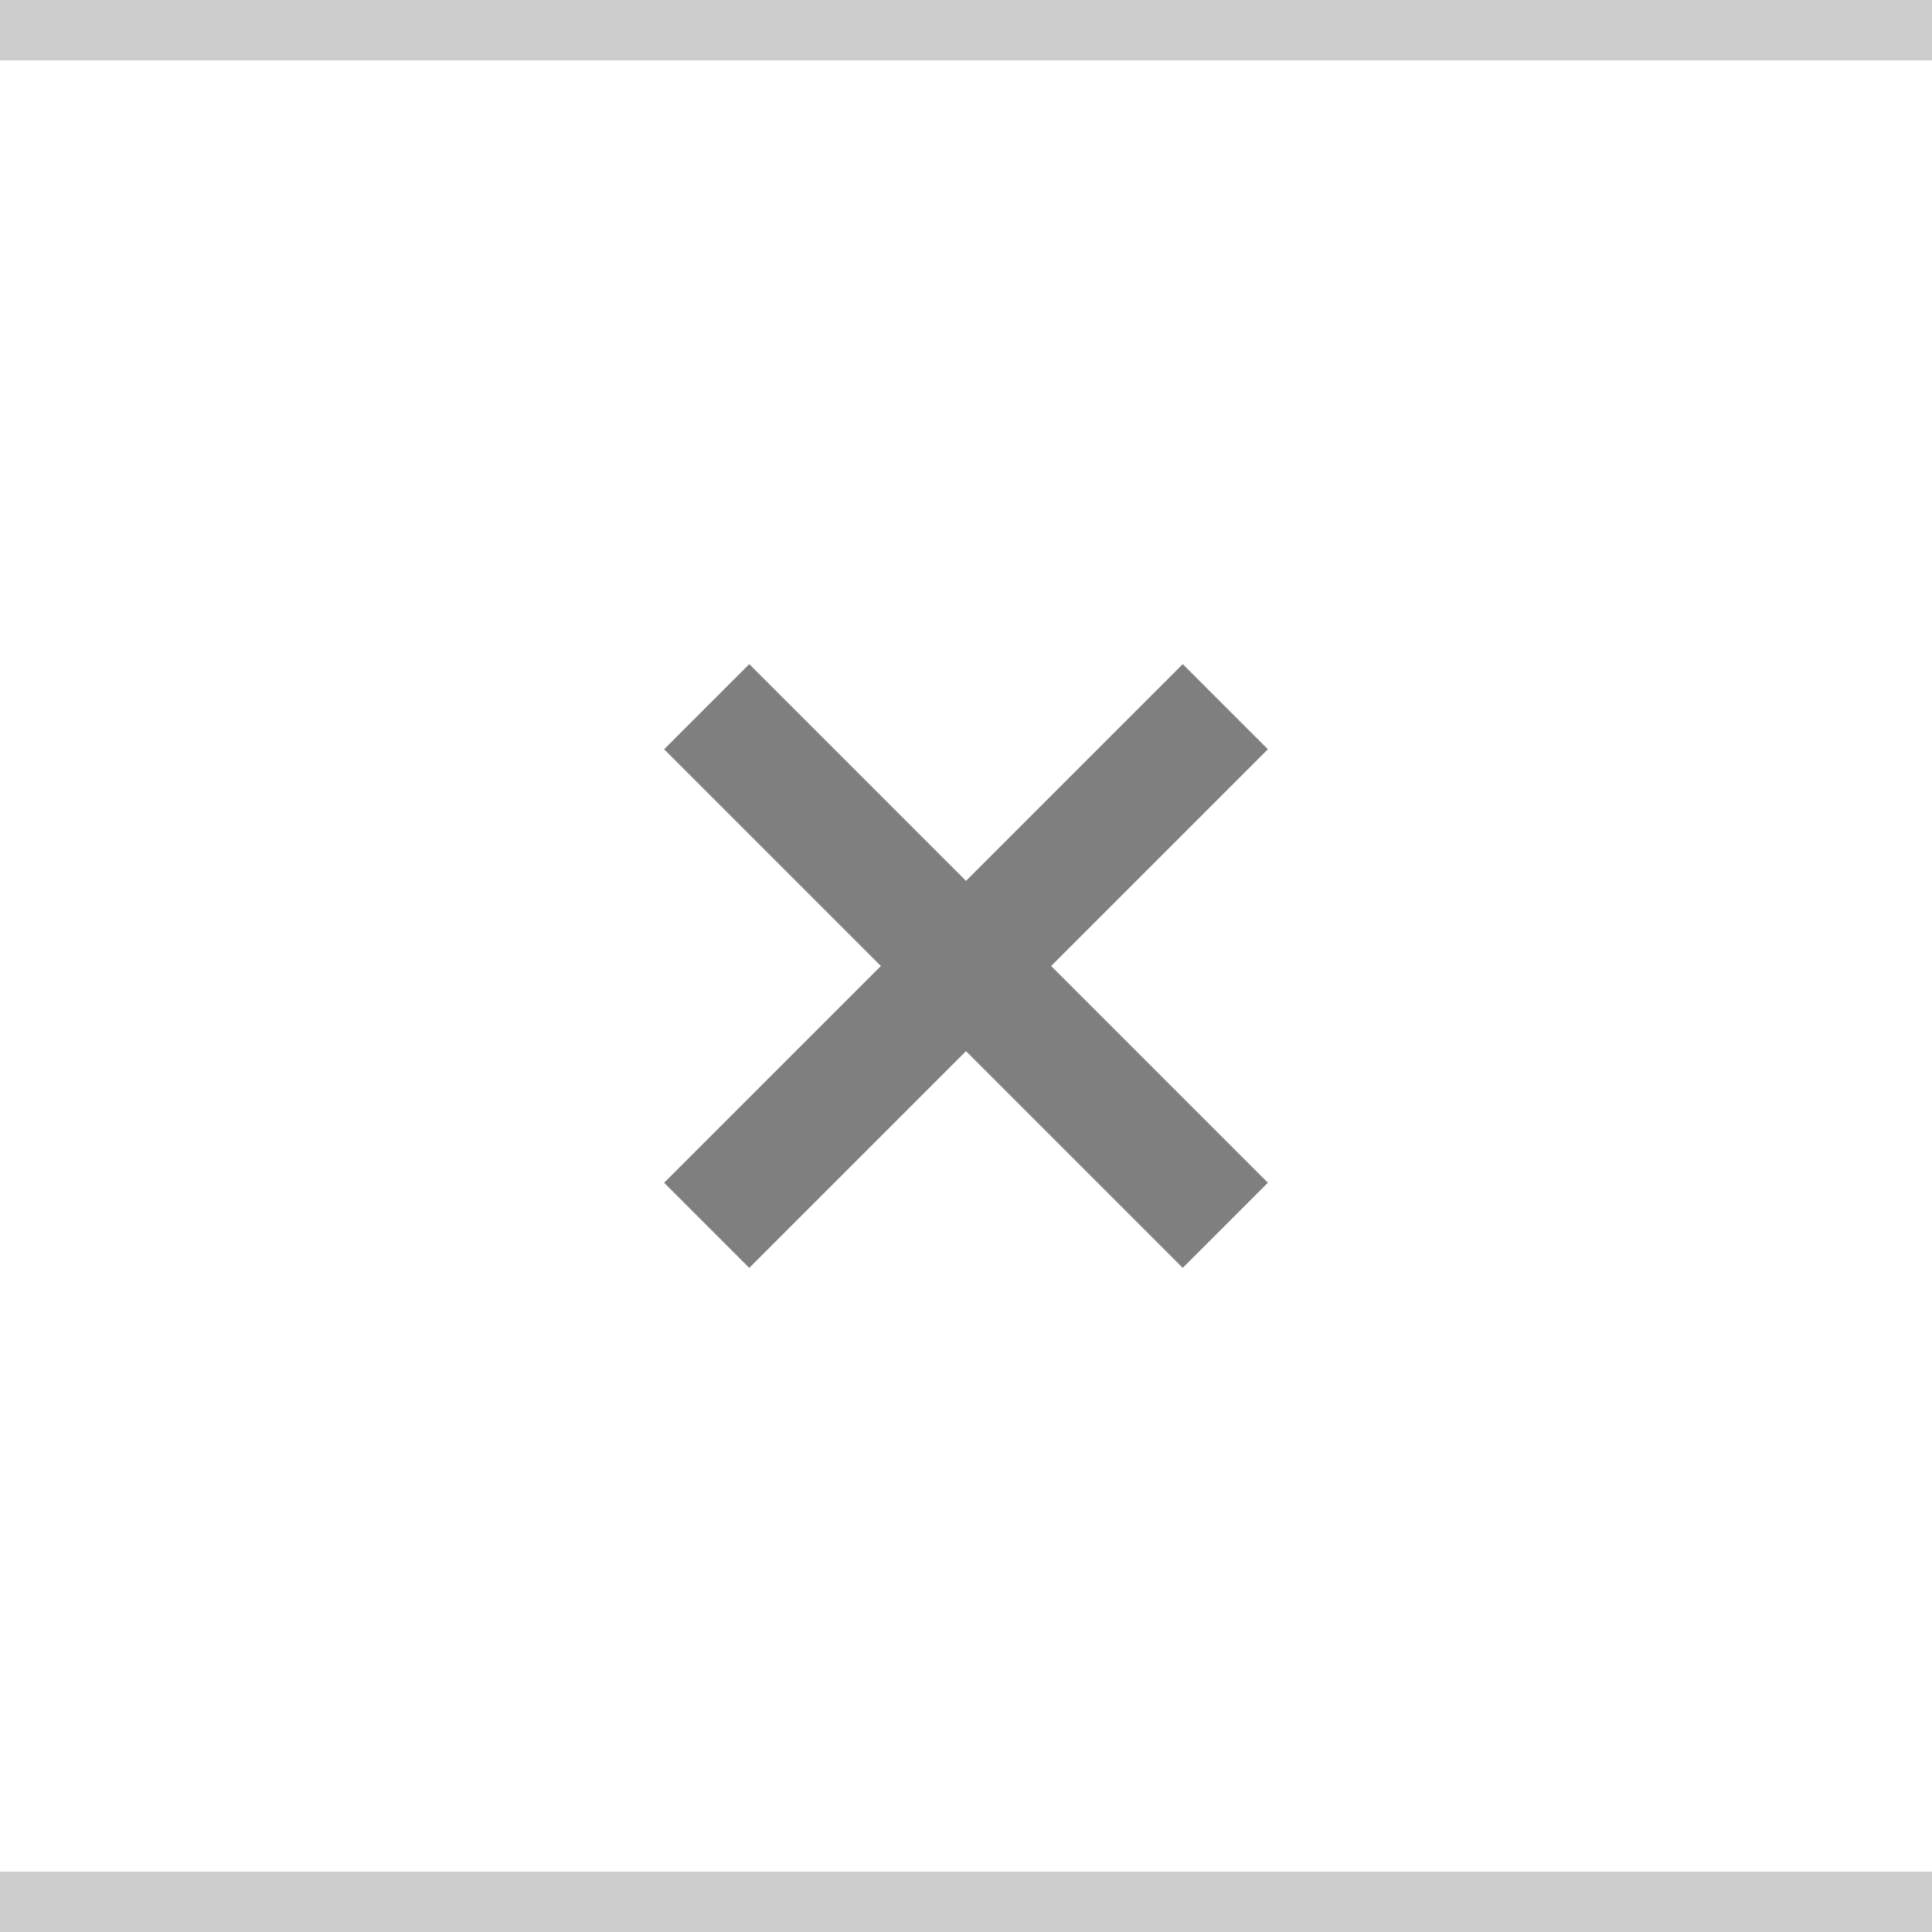
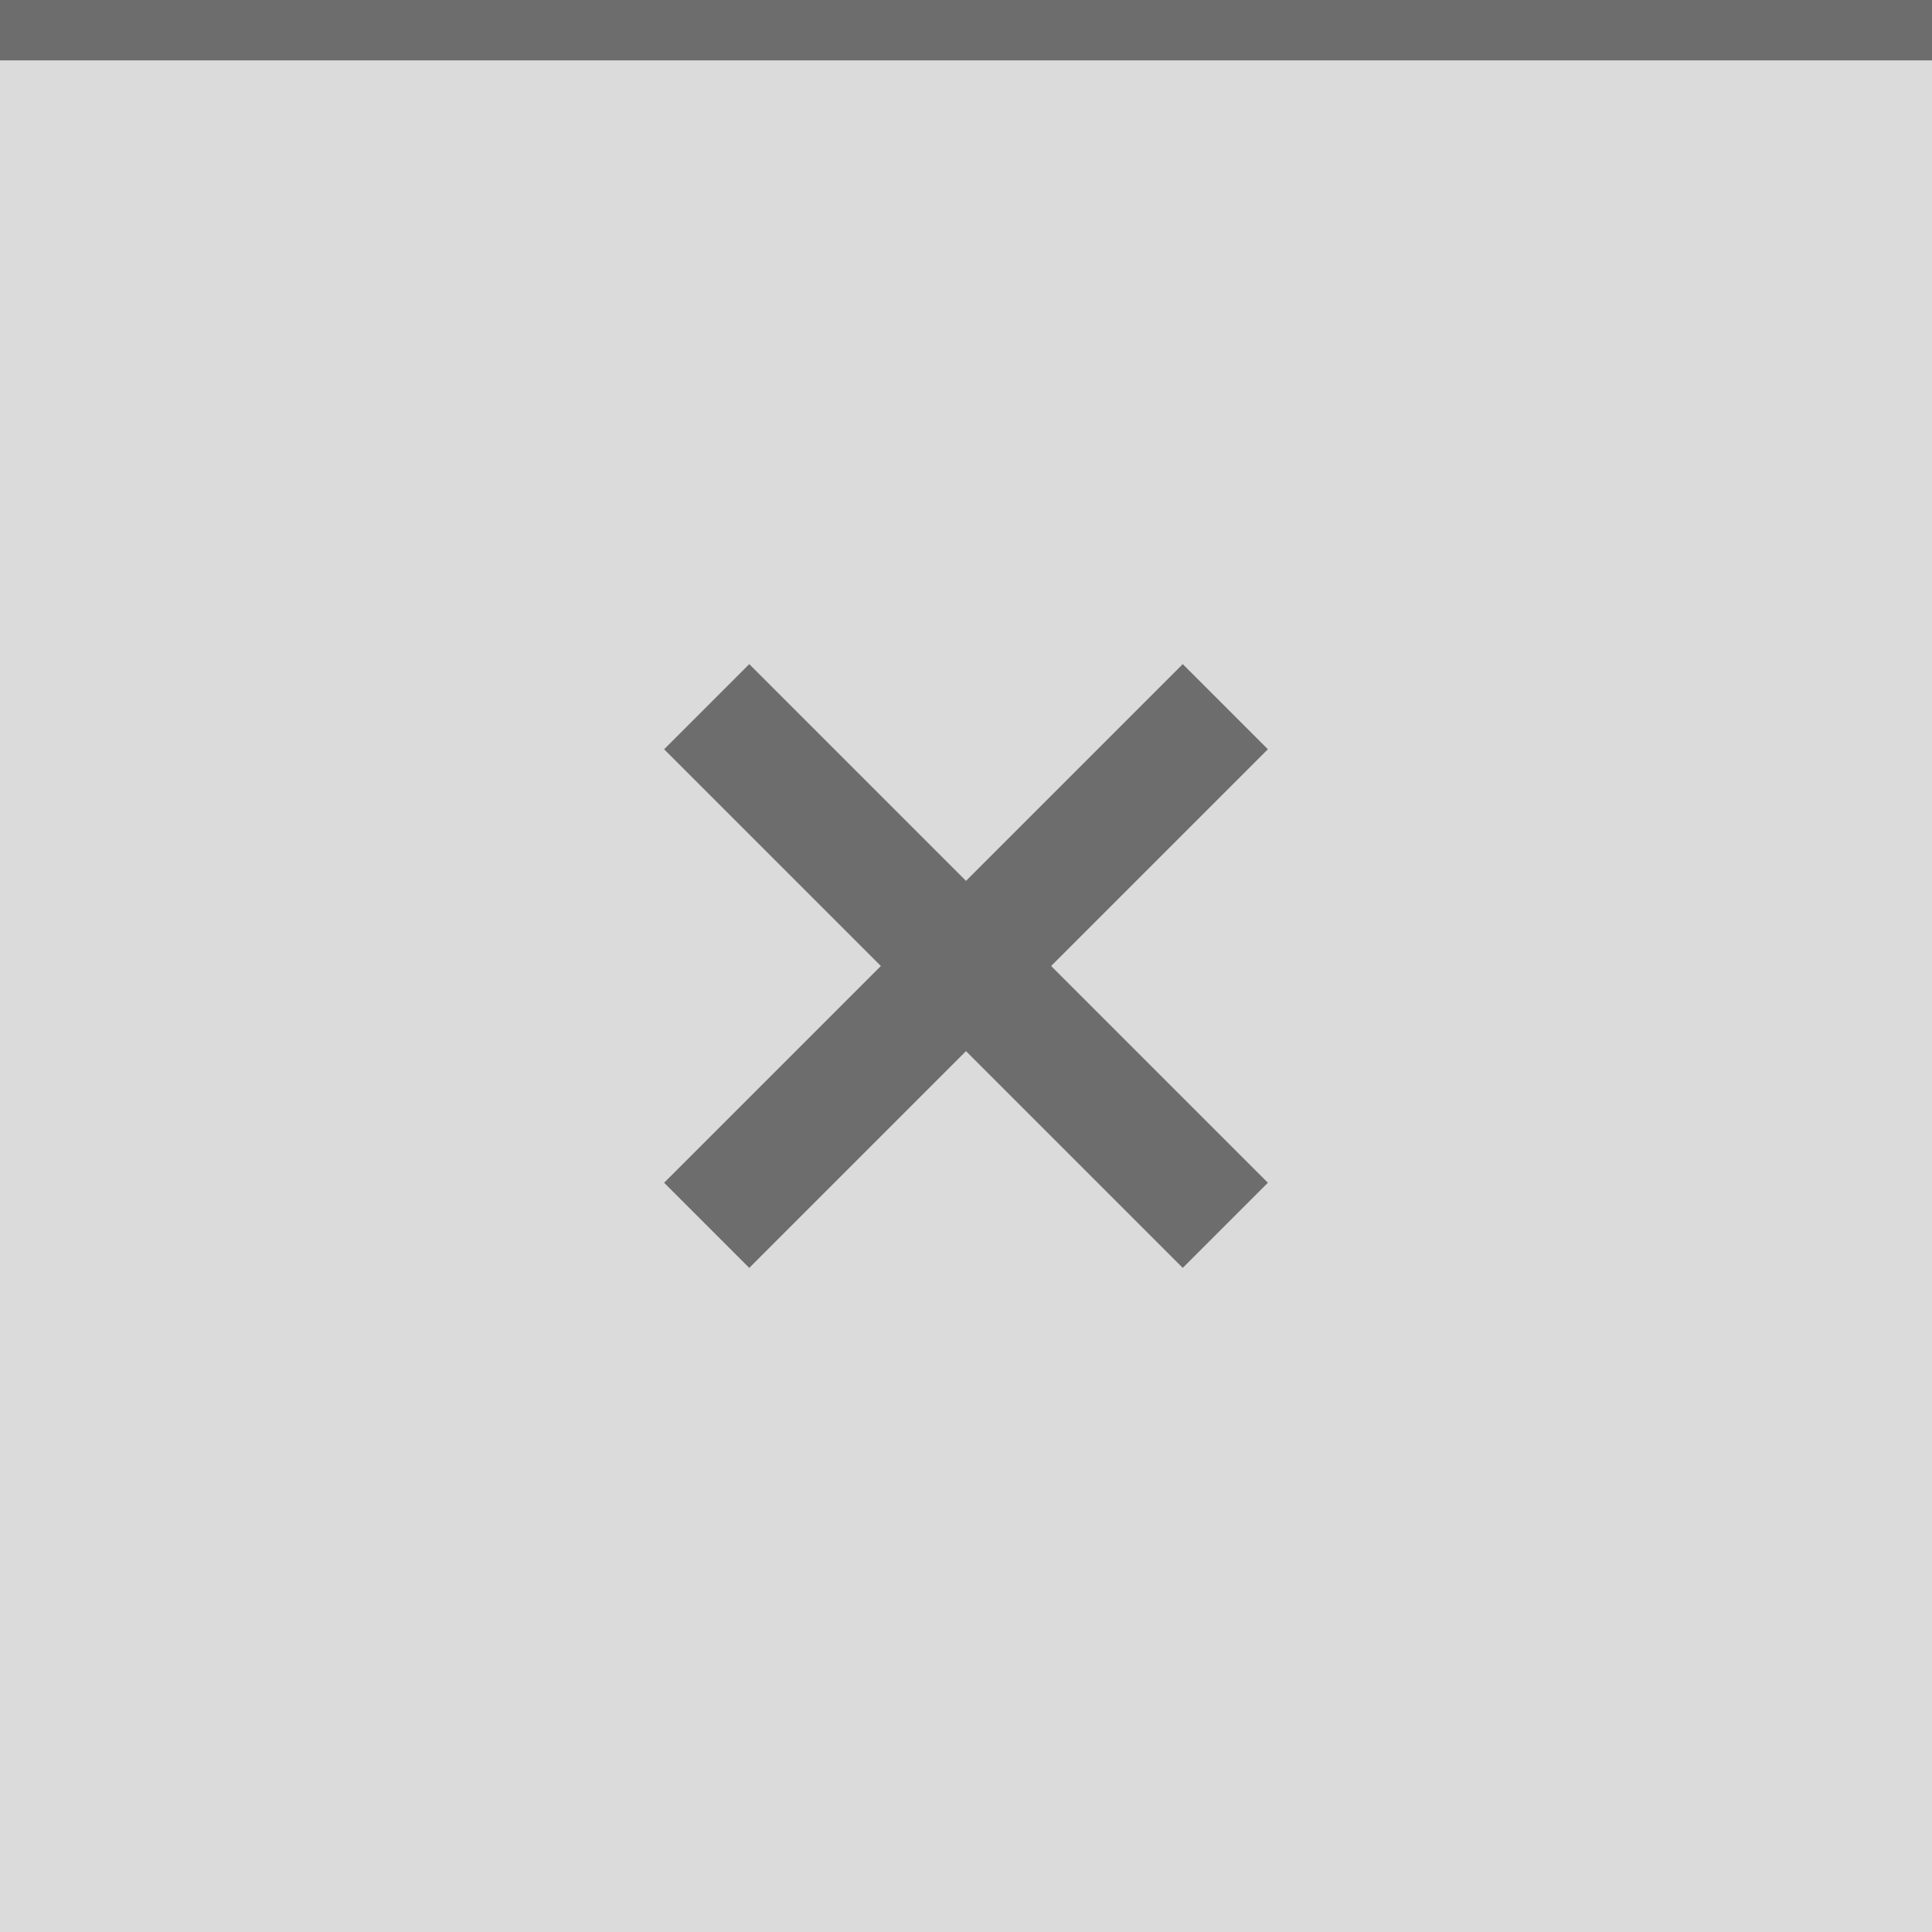
<svg xmlns="http://www.w3.org/2000/svg" id="svg12" version="1.1" viewBox="0 0 32 32" height="32" width="32">
  <defs id="defs16" />
-   <rect style="fill:#ffffff;fill-opacity:1" id="rect2" fill="#E0E0E0" height="32" width="32" />
-   <g style="opacity:1" id="g10" opacity="0.6" fill="#000000">
-     <circle id="circle6" opacity="0" r="12" cy="16" cx="16" />
-     <path id="path8" d="M21 12.41L19.59 11 16 14.59 12.41 11 11 12.41 14.59 16 11 19.59 12.41 21 16 17.41 19.59 21 21 19.59 17.41 16z" style="opacity:0.5" />
+   <rect style="fill:#dbdbdb;fill-opacity:1" id="rect2" fill="#E0E0E0" height="32" width="32" />
+   <g style="opacity:1;fill:#000000;fill-opacity:1" id="g10" opacity="0.6" fill="#000000">
+     <circle id="circle6" opacity="0" r="12" cy="16" cx="16" style="fill:#000000;fill-opacity:1" />
+     <path id="path8" d="M21 12.41L19.59 11 16 14.59 12.41 11 11 12.41 14.59 16 11 19.59 12.41 21 16 17.41 19.59 21 21 19.59 17.41 16z" style="opacity:0.5;fill:#000000;fill-opacity:1" />
  </g>
-   <rect width="32" height="1" fill="#FFFFFF" fill-opacity="0.4" id="rect166" style="opacity:0.2;fill:#000000;fill-opacity:1" x="0" y="0" />
-   <rect width="32" height="1" fill="#FFFFFF" fill-opacity="0.4" id="rect166-6" style="opacity:0.2;fill:#000000;fill-opacity:1" x="0" y="31" />
+   <rect width="32" height="1" fill="#FFFFFF" fill-opacity="0.4" id="rect166" style="opacity:0.5;fill:#000000;fill-opacity:1" x="0" y="0" />
</svg>
